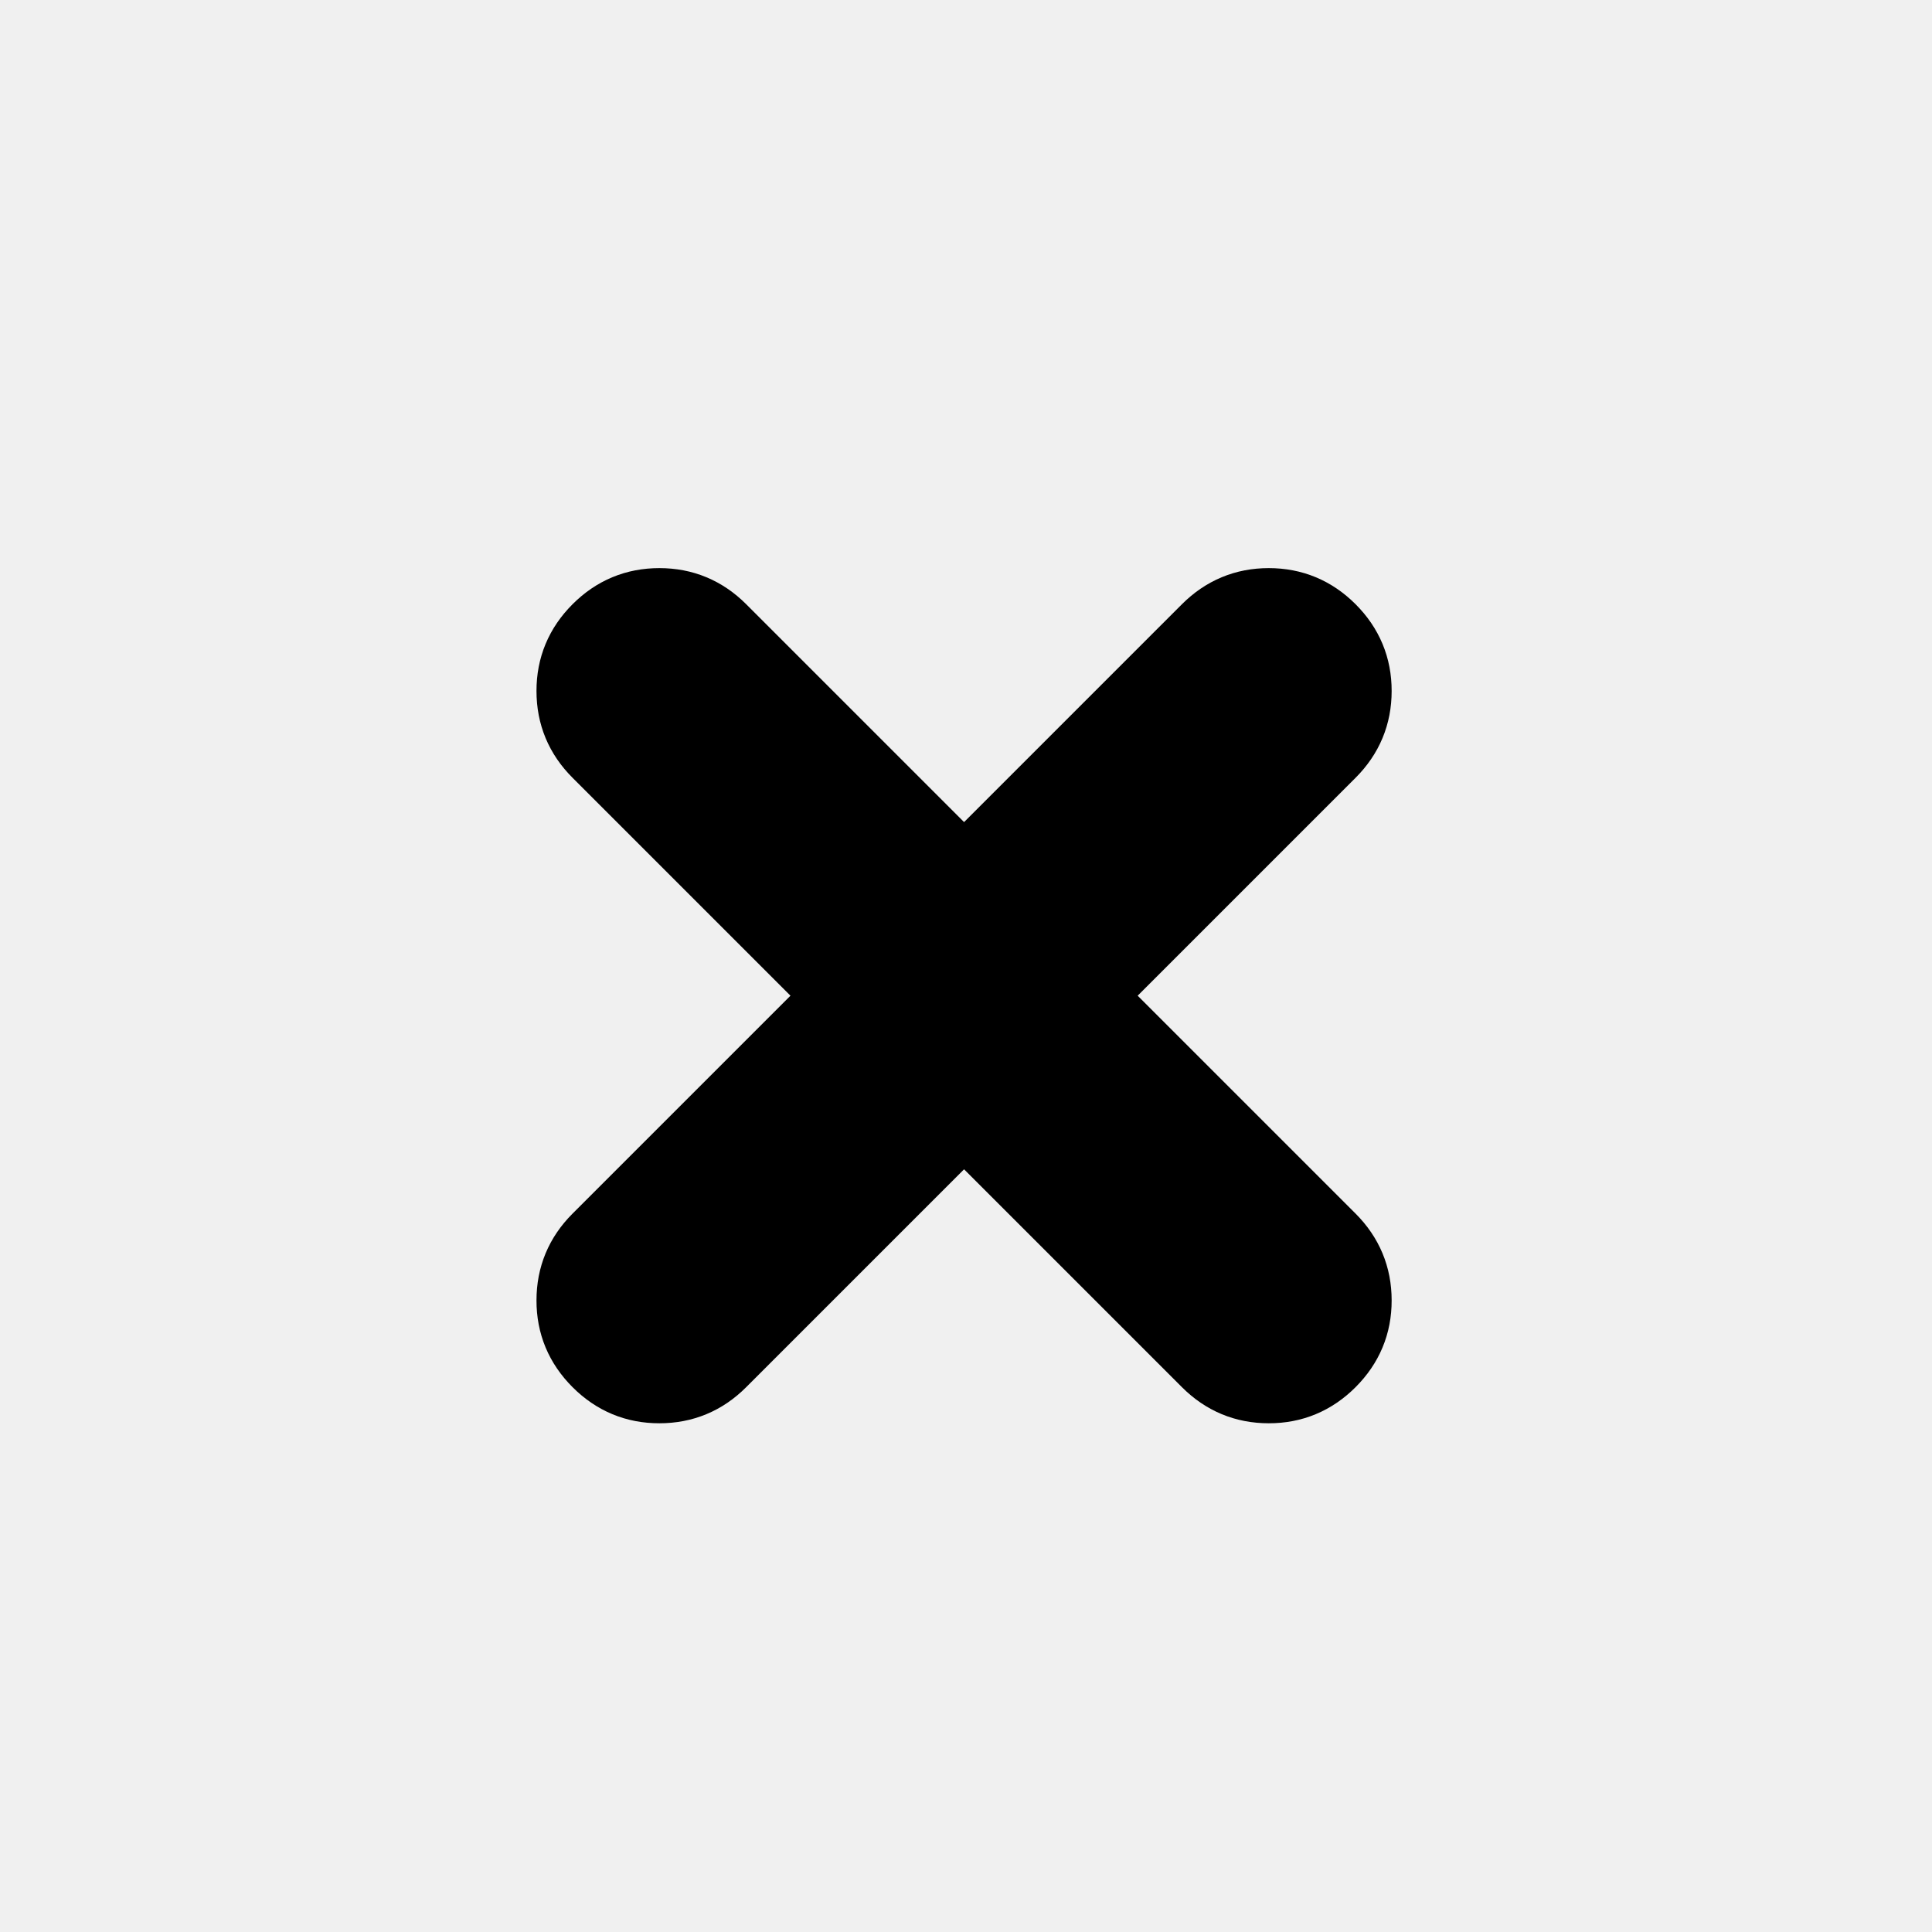
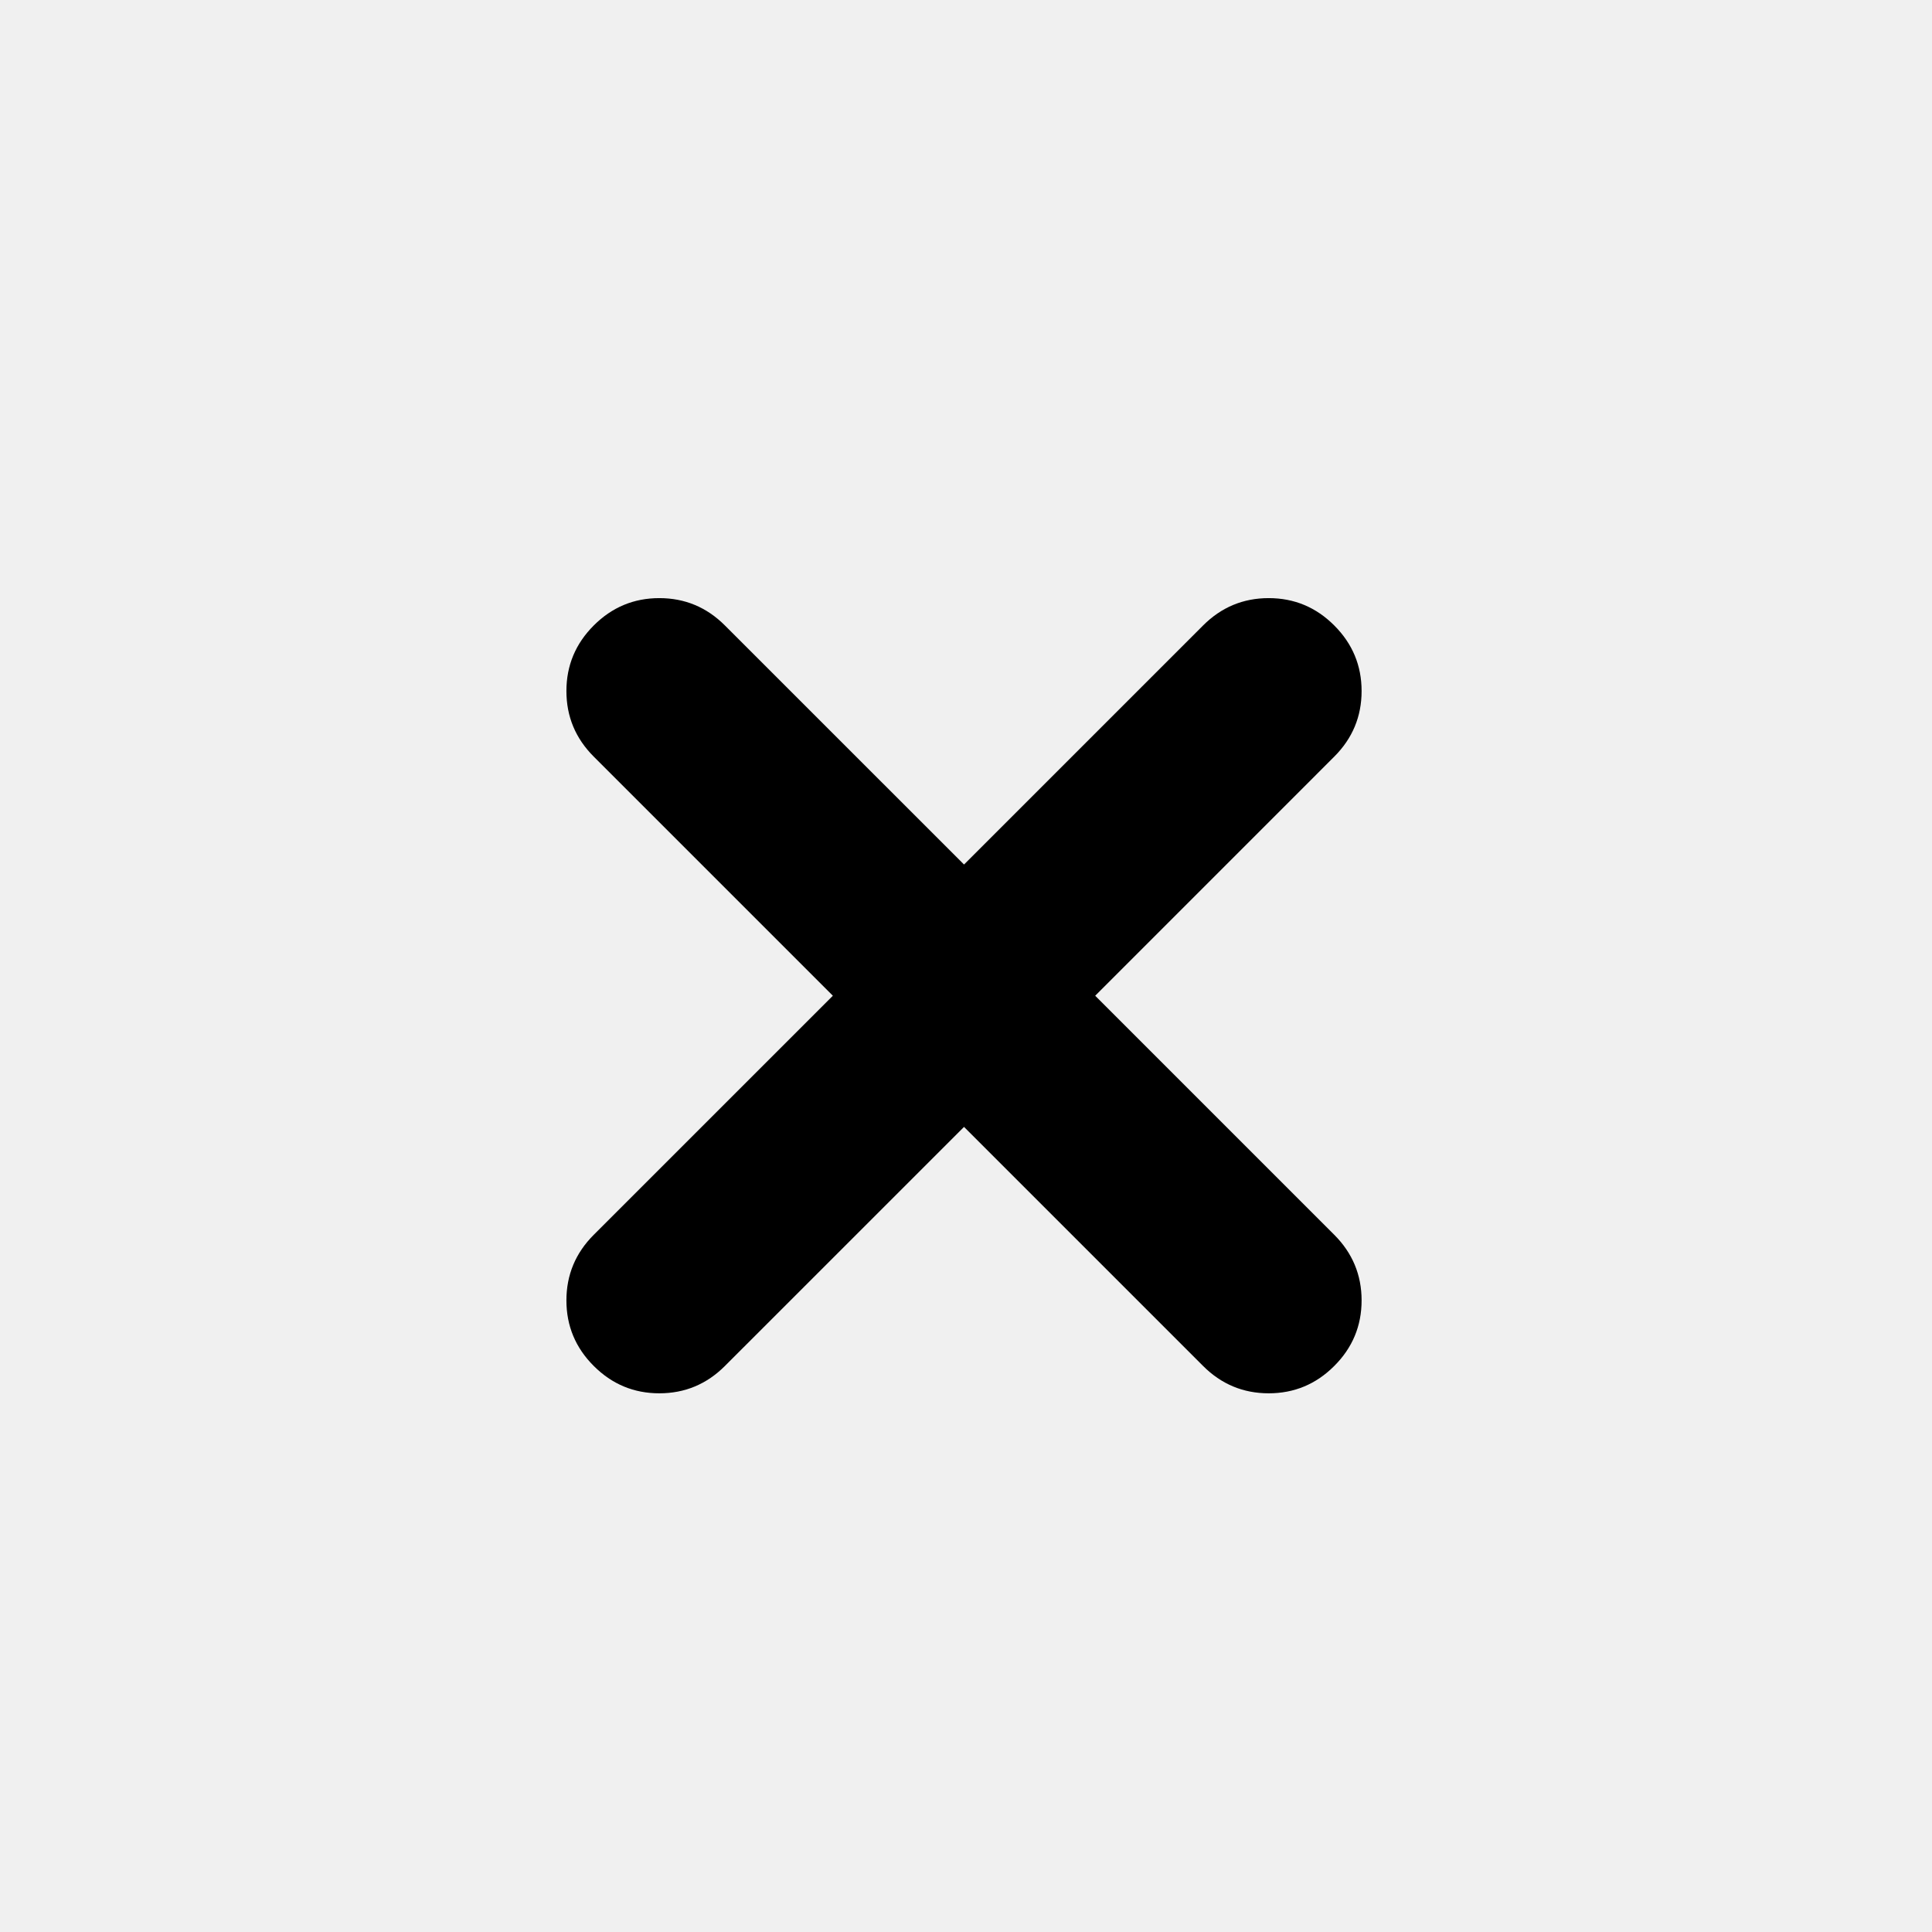
<svg xmlns="http://www.w3.org/2000/svg" width="46" height="46" viewBox="0 0 46 46" fill="none">
-   <g clip-path="url(#clip0_15583_2926)">
-     <mask id="mask0_15583_2926" style="mask-type:alpha" maskUnits="userSpaceOnUse" x="-6" y="-6" width="58" height="58">
-       <rect x="-5.284" y="23" width="40" height="40" transform="rotate(-45 -5.28418 23)" fill="black" />
+   <g clip-path="url(#clip0_2660_4453)">
+     <mask id="mask0_2660_4453" style="mask-type:luminance" maskUnits="userSpaceOnUse" x="0" y="0" width="46" height="46">
+       <path d="M46 0H0V46H46V0Z" fill="white" />
    </mask>
-     <g mask="url(#mask0_15583_2926)">
-       <path d="M22.954 26.83L17.261 32.523C16.828 32.957 16.307 33.173 15.7 33.173C15.092 33.174 14.572 32.957 14.138 32.523C13.704 32.089 13.487 31.569 13.488 30.962C13.488 30.354 13.704 29.834 14.138 29.4L19.831 23.707L14.138 18.014C13.704 17.581 13.488 17.06 13.488 16.453C13.487 15.846 13.704 15.325 14.138 14.891C14.572 14.457 15.092 14.241 15.7 14.241C16.307 14.241 16.828 14.458 17.261 14.891L22.954 20.584L28.647 14.891C29.081 14.458 29.601 14.241 30.208 14.241C30.815 14.241 31.336 14.457 31.77 14.891C32.204 15.325 32.421 15.846 32.42 16.453C32.42 17.06 32.203 17.581 31.77 18.014L26.077 23.707L31.77 29.4C32.203 29.834 32.42 30.354 32.42 30.962C32.421 31.569 32.204 32.089 31.77 32.523C31.336 32.957 30.815 33.174 30.208 33.173C29.601 33.173 29.081 32.957 28.647 32.523L22.954 26.83Z" fill="black" stroke="black" stroke-width="1.429" />
+     <g mask="url(#mask0_2660_4453)">
+       <mask id="mask1_2660_4453" style="mask-type:alpha" maskUnits="userSpaceOnUse" x="-6" y="-6" width="58" height="58">
+         <path d="M22.999 -5.284L-5.285 23L22.999 51.284L51.283 23L22.999 -5.284Z" fill="black" />
+       </mask>
+       <g mask="url(#mask1_2660_4453)">
+         <path d="M22.953 26.831L17.26 32.523C16.826 32.957 16.306 33.174 15.698 33.174C15.091 33.174 14.571 32.957 14.137 32.523C13.703 32.09 13.486 31.569 13.486 30.962C13.486 30.355 13.703 29.834 14.137 29.4L19.83 23.708L14.137 18.015C13.703 17.581 13.486 17.061 13.486 16.453C13.486 15.846 13.703 15.326 14.137 14.892C14.571 14.458 15.091 14.241 15.698 14.241C16.306 14.241 16.826 14.458 17.26 14.892L22.953 20.584L28.645 14.892C29.079 14.458 29.6 14.241 30.207 14.241C30.814 14.241 31.335 14.458 31.768 14.892C32.202 15.326 32.419 15.846 32.419 16.453C32.419 17.061 32.202 17.581 31.768 18.015L26.076 23.708L31.768 29.4C32.202 29.834 32.419 30.355 32.419 30.962C32.419 31.569 32.202 32.09 31.768 32.523C31.335 32.957 30.814 33.174 30.207 33.174C29.6 33.174 29.079 32.957 28.645 32.523L22.953 26.831Z" fill="black" />
+       </g>
    </g>
  </g>
  <defs>
-     <clipPath id="clip0_15583_2926">
+     <clipPath id="clip0_2660_4453">
      <rect width="46" height="46" fill="white" />
    </clipPath>
  </defs>
</svg>
